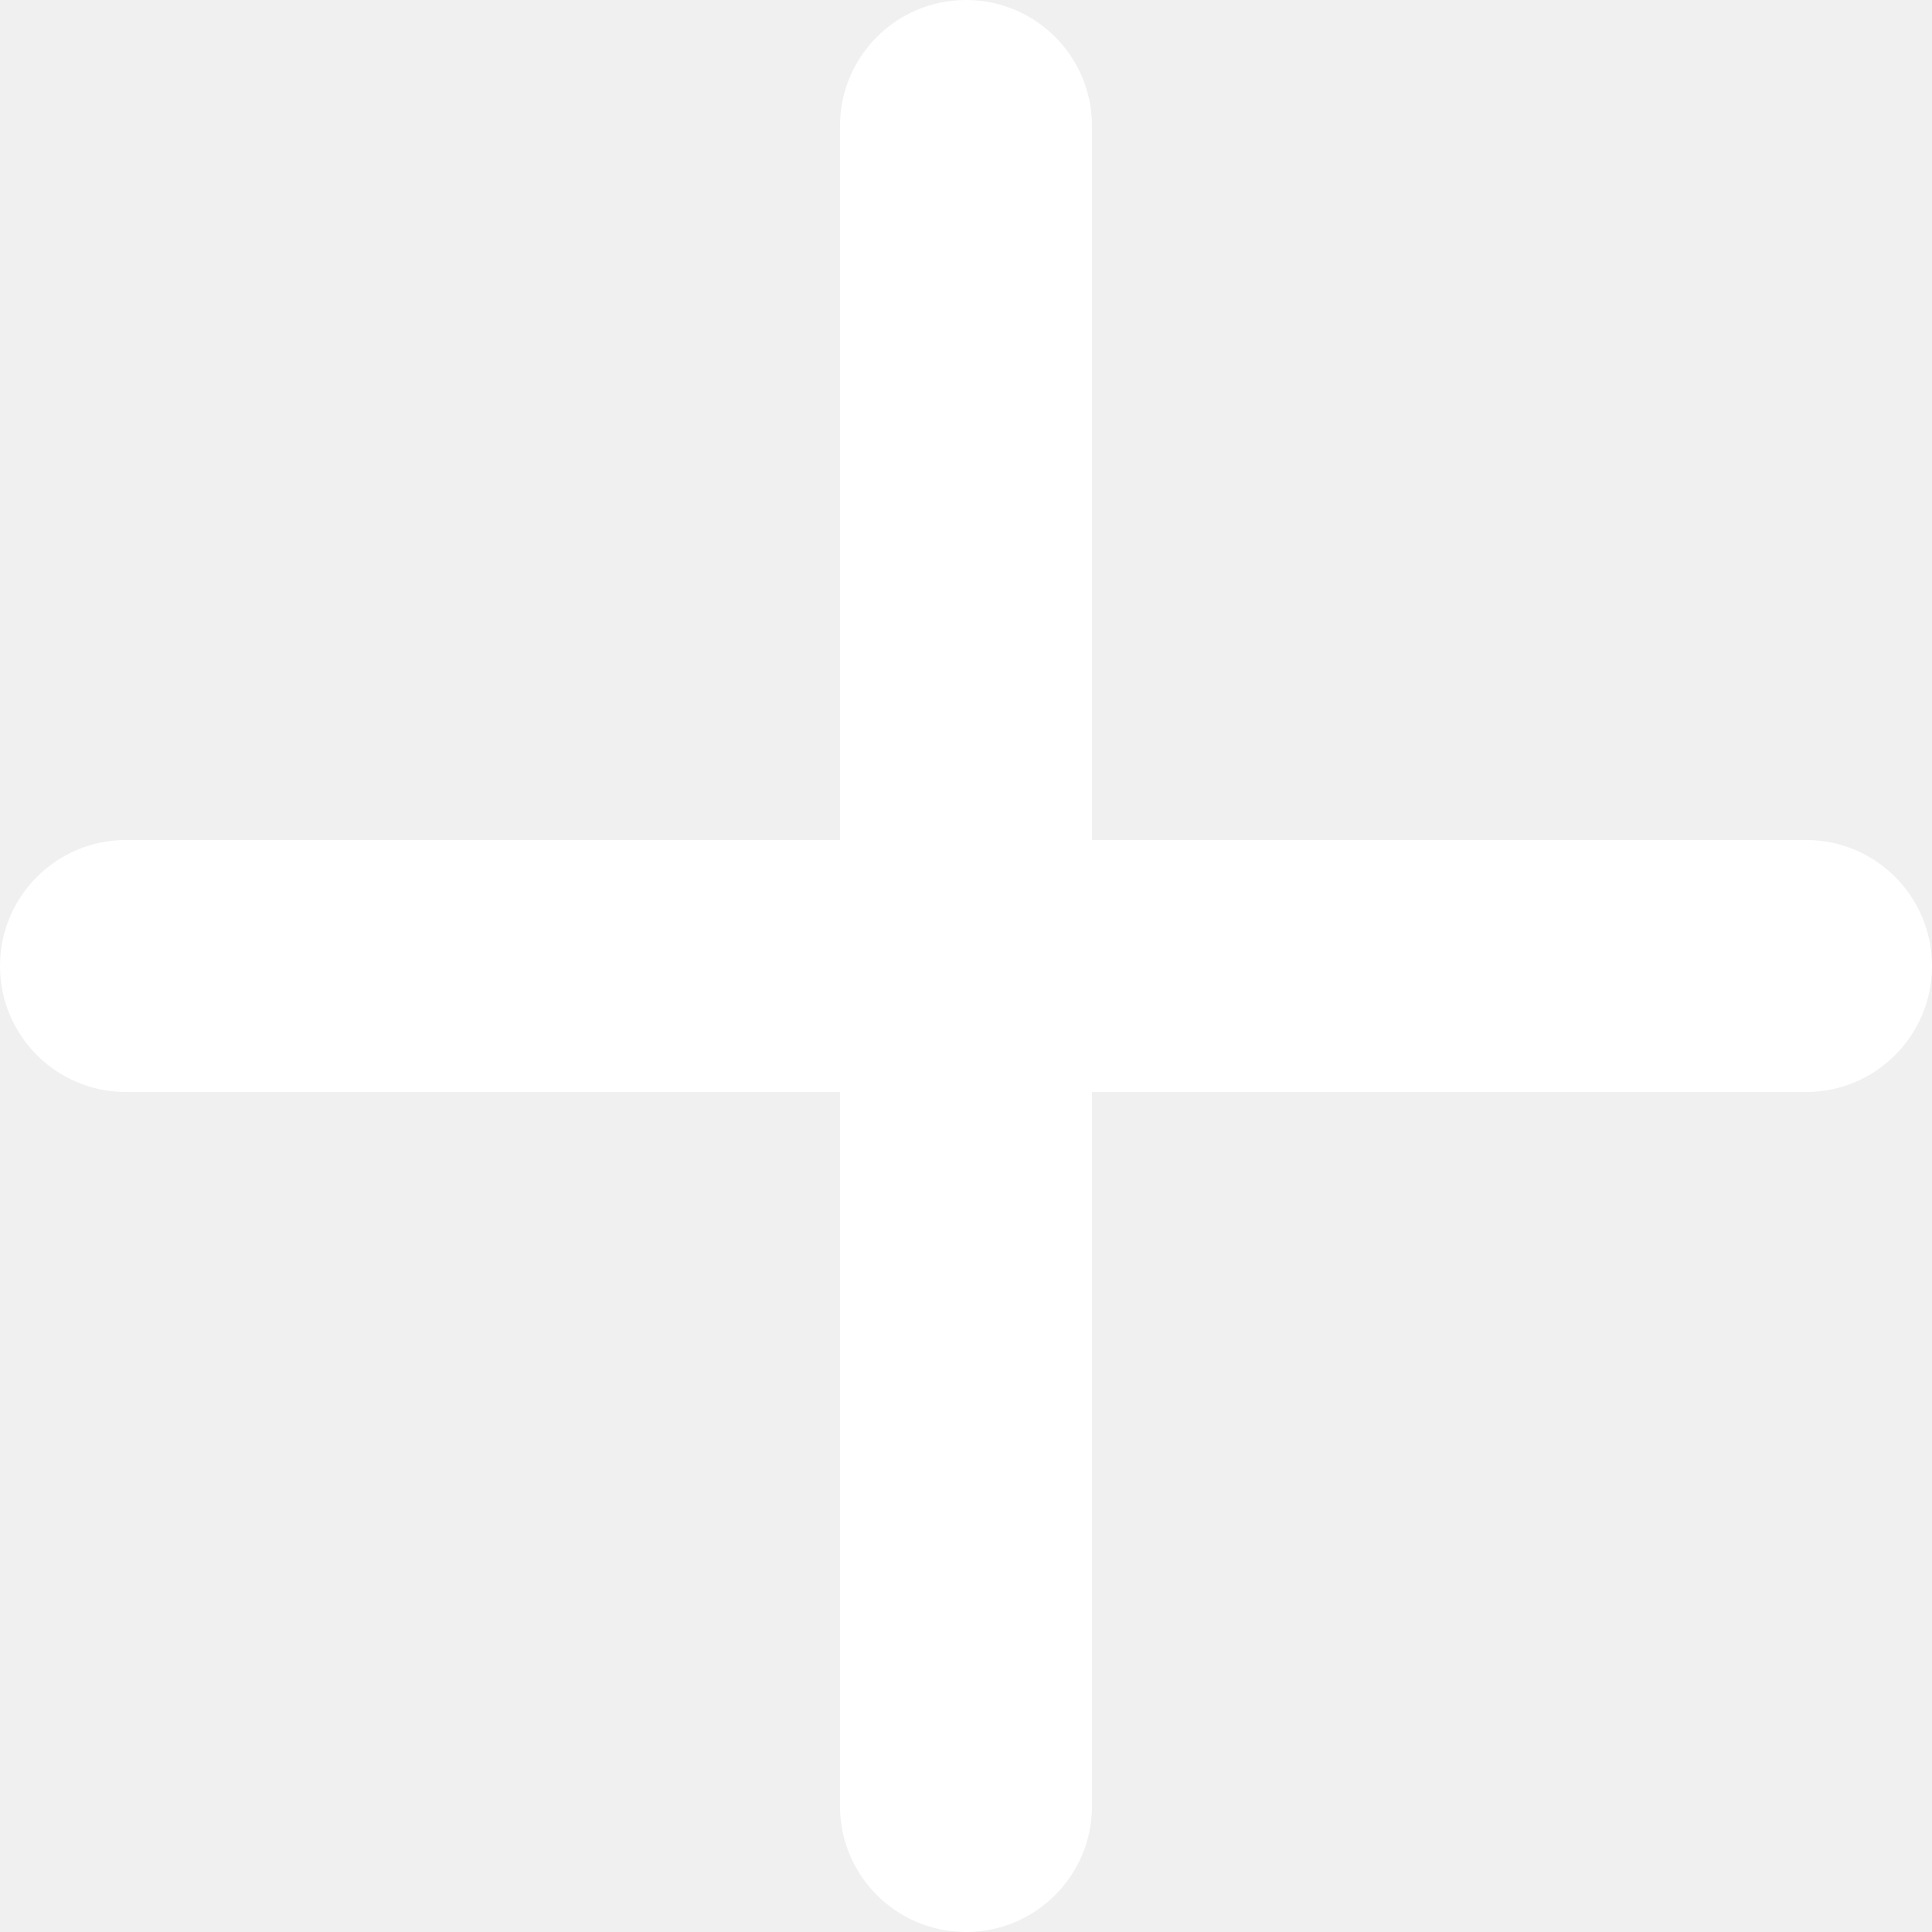
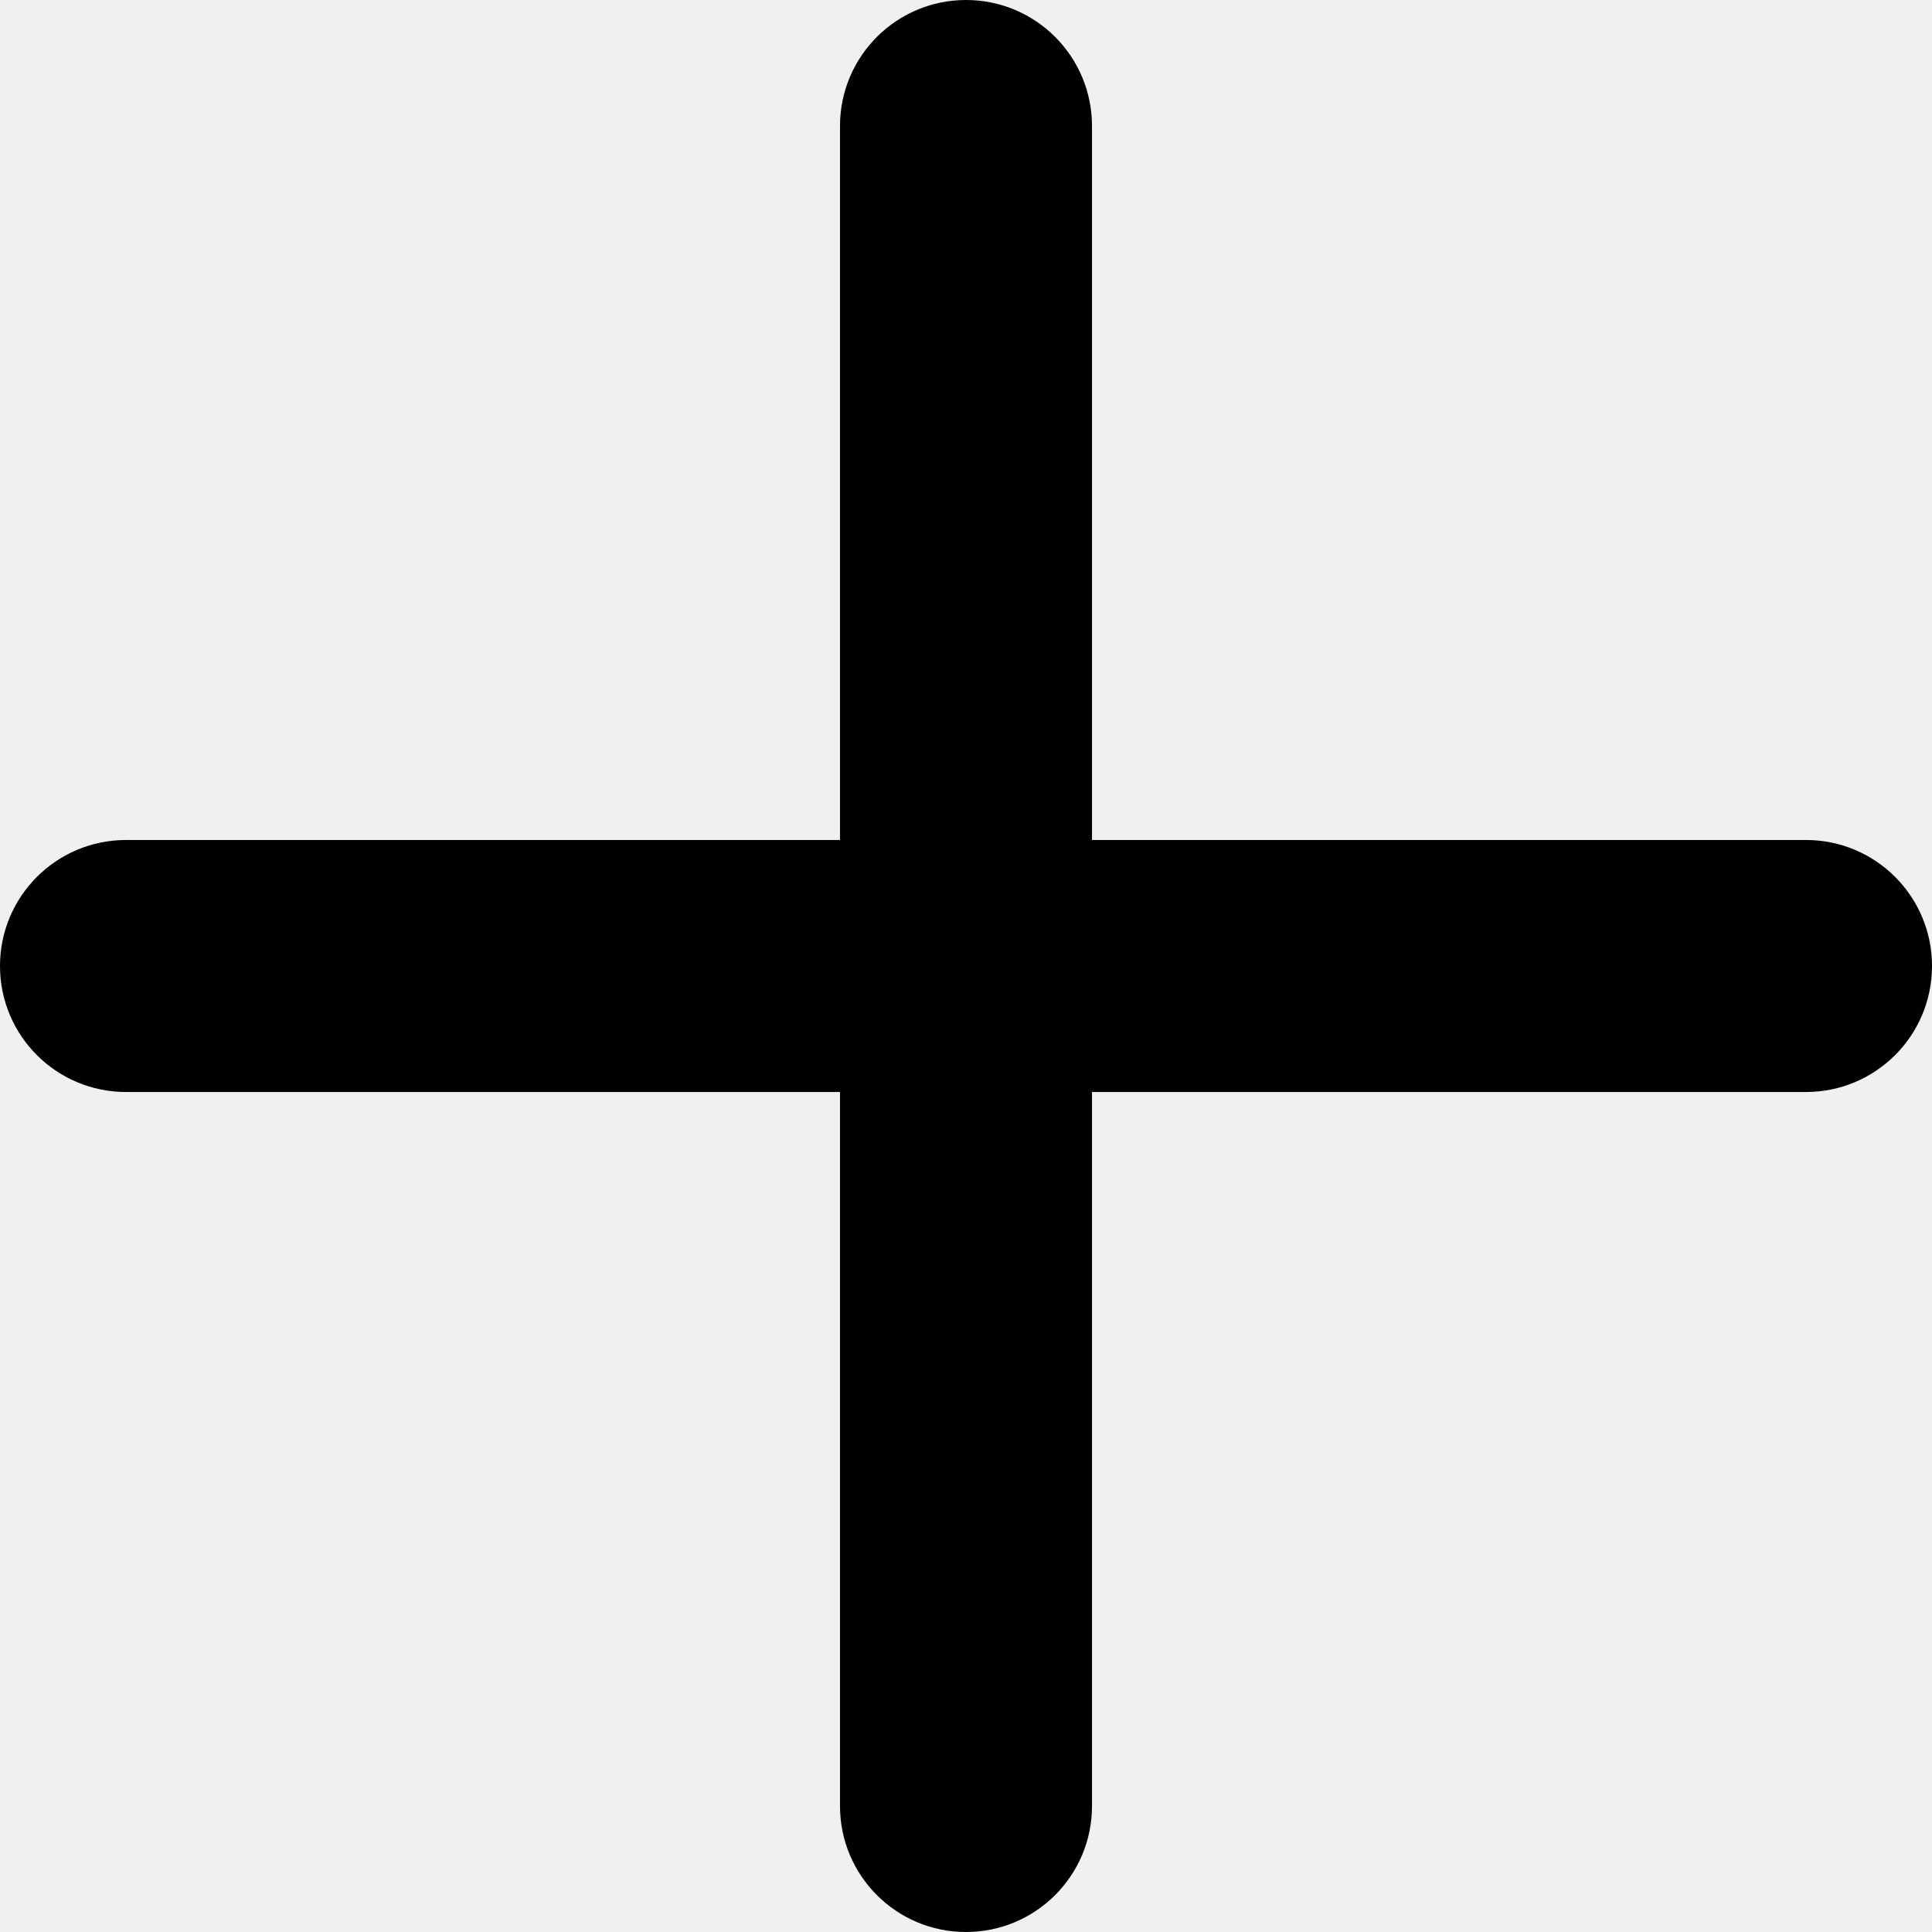
<svg xmlns="http://www.w3.org/2000/svg" width="32" height="32" viewBox="0 0 32 32" fill="none">
-   <path fill="white" d="M16 0C14.847 0 13.913 0.934 13.913 2.087V13.913H2.087C0.934 13.913 0 14.847 0 16C0 17.153 0.934 18.087 2.087 18.087H13.913V29.913C13.913 31.066 14.847 32 16 32C17.153 32 18.087 31.066 18.087 29.913V18.087H29.913C31.066 18.087 32 17.153 32 16C32 14.847 31.066 13.913 29.913 13.913H18.087V2.087C18.087 0.934 17.153 0 16 0Z" />
+   <path fill="currentColor" d="M16 0C14.847 0 13.913 0.934 13.913 2.087V13.913H2.087C0.934 13.913 0 14.847 0 16C0 17.153 0.934 18.087 2.087 18.087H13.913V29.913C13.913 31.066 14.847 32 16 32C17.153 32 18.087 31.066 18.087 29.913V18.087H29.913C31.066 18.087 32 17.153 32 16C32 14.847 31.066 13.913 29.913 13.913H18.087V2.087C18.087 0.934 17.153 0 16 0Z" />
</svg>
